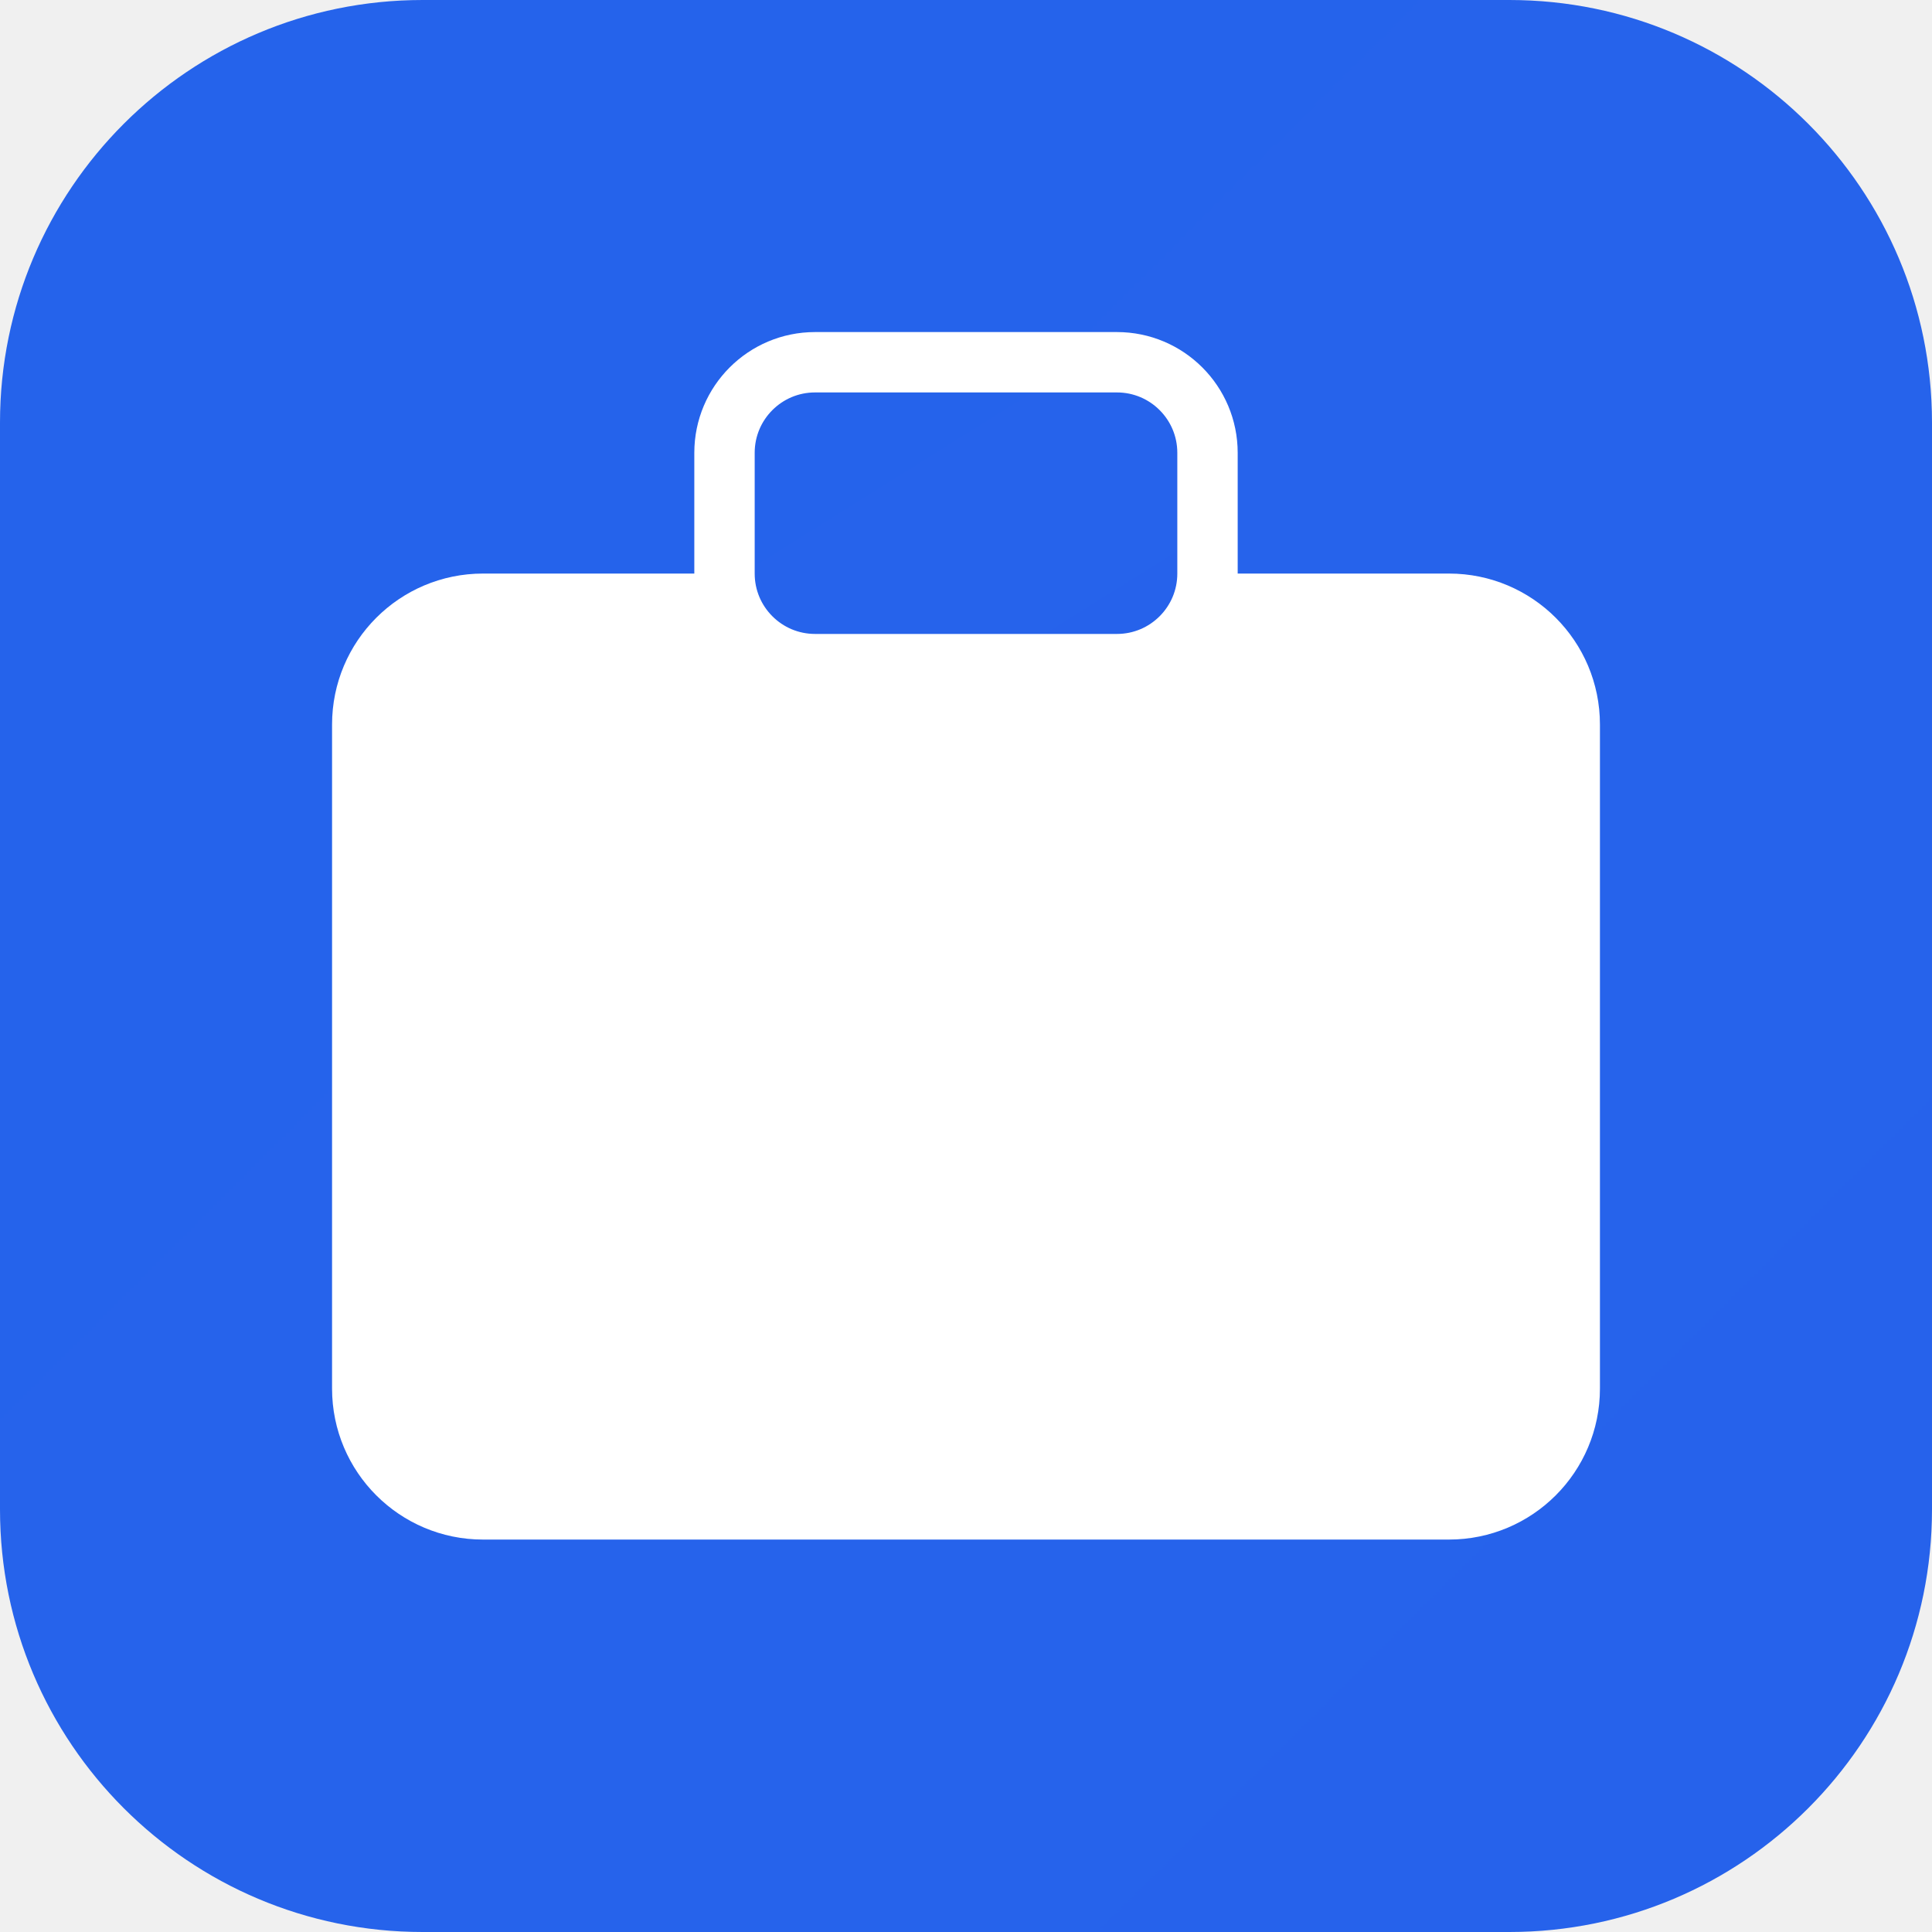
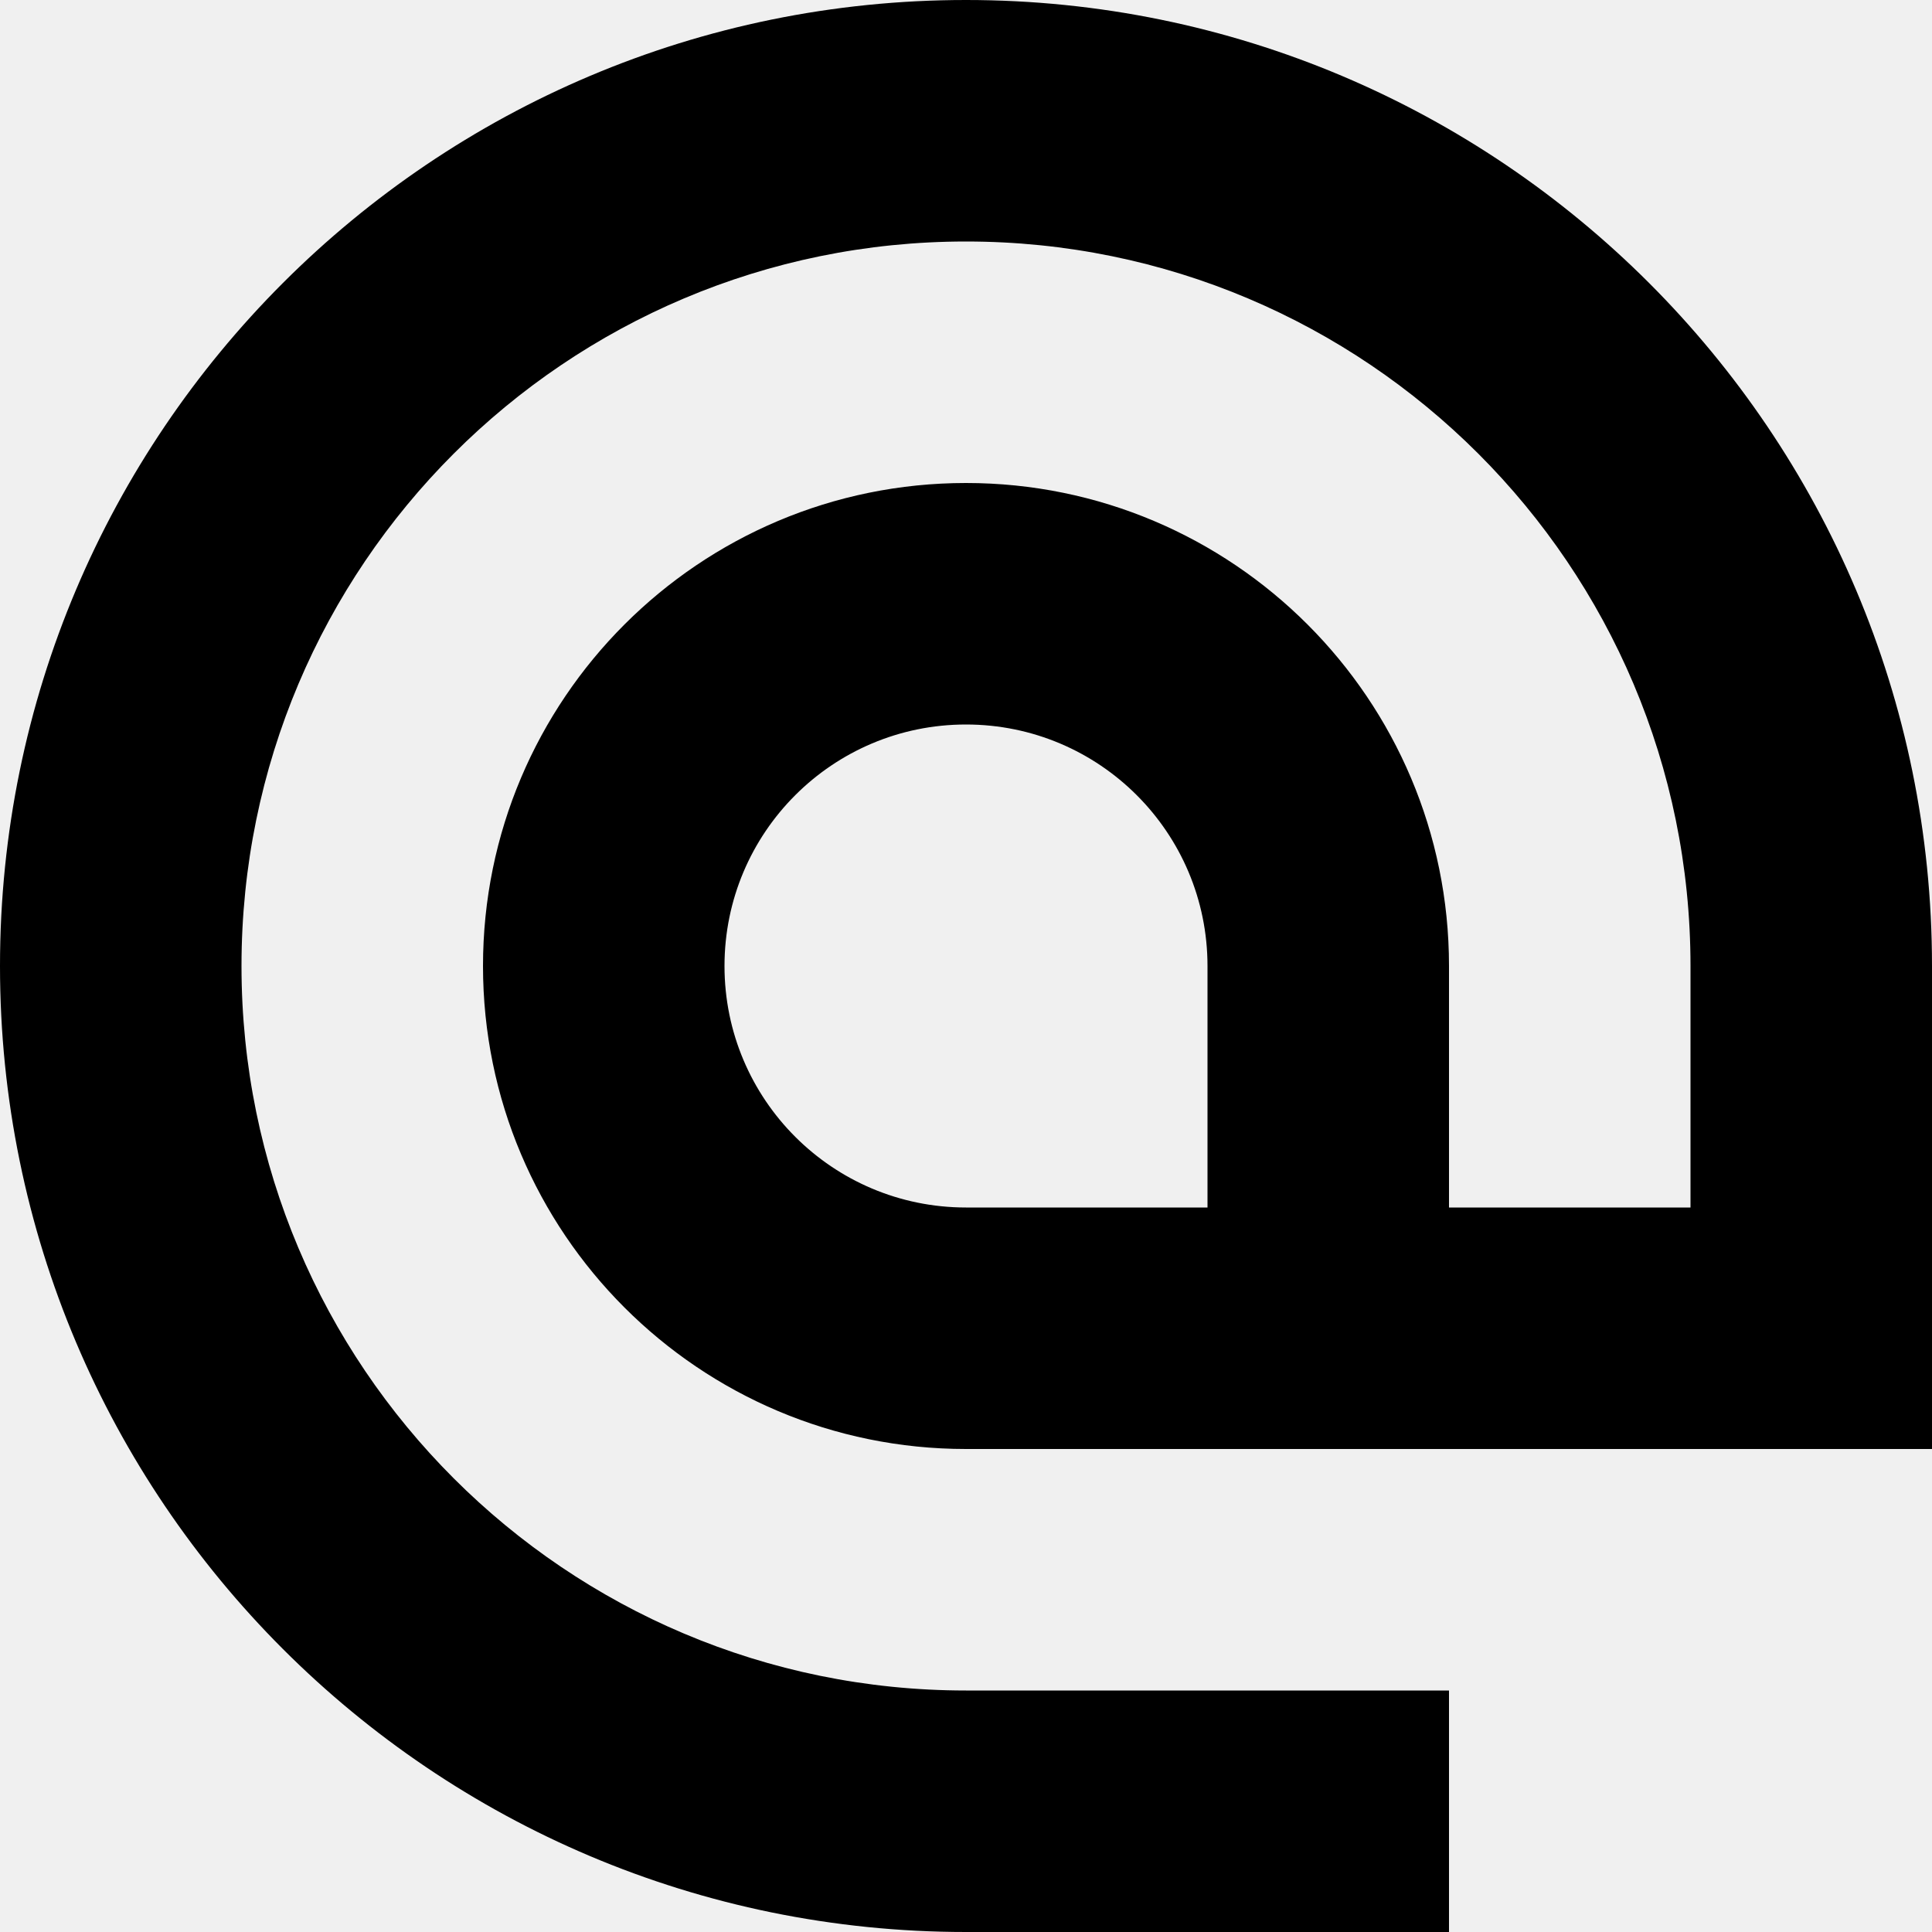
- <svg xmlns="http://www.w3.org/2000/svg" viewBox="0 0 64 64" fill="none">
-   <defs>
-     <linearGradient id="g" x1="0" y1="0" x2="64" y2="64">
-       <stop offset="0%" stop-color="#2563eb" />
-       <stop offset="100%" stop-color="#7c3aed" />
-     </linearGradient>
-   </defs>
-   <rect width="64" height="64" rx="14" fill="url(#g)" />
-   <rect x="12" y="20" width="40" height="30" rx="4" fill="white" stroke="white" stroke-width="2" />
-   <rect x="24" y="12" width="16" height="10" rx="3" fill="url(#g)" stroke="white" stroke-width="2" />
-   <line x1="32" y1="32" x2="32" y2="40" stroke="url(#g)" stroke-width="2.5" stroke-linecap="round" />
-   <circle cx="32" cy="36" r="3" fill="white" />
+ <svg xmlns="http://www.w3.org/2000/svg" width="800px" height="800px" viewBox="0 0 16 16" fill="none">
+   <path fill-rule="evenodd" clip-rule="evenodd" d="M8 2C4.686 2 2 4.686 2 8C2 11.314 4.686 14 8 14H12V16H8C3.582 16 0 12.418 0 8C0 3.582 3.582 0 8 0C12.418 0 16 3.582 16 8V12H8C5.791 12 4 10.209 4 8C4 5.791 5.791 4 8 4C10.209 4 12 5.791 12 8V10H14V8C14 4.686 11.314 2 8 2ZM10 10V8C10 6.895 9.105 6 8 6C6.895 6 6 6.895 6 8C6 9.105 6.895 10 8 10H10Z" fill="#000000" />
</svg>
